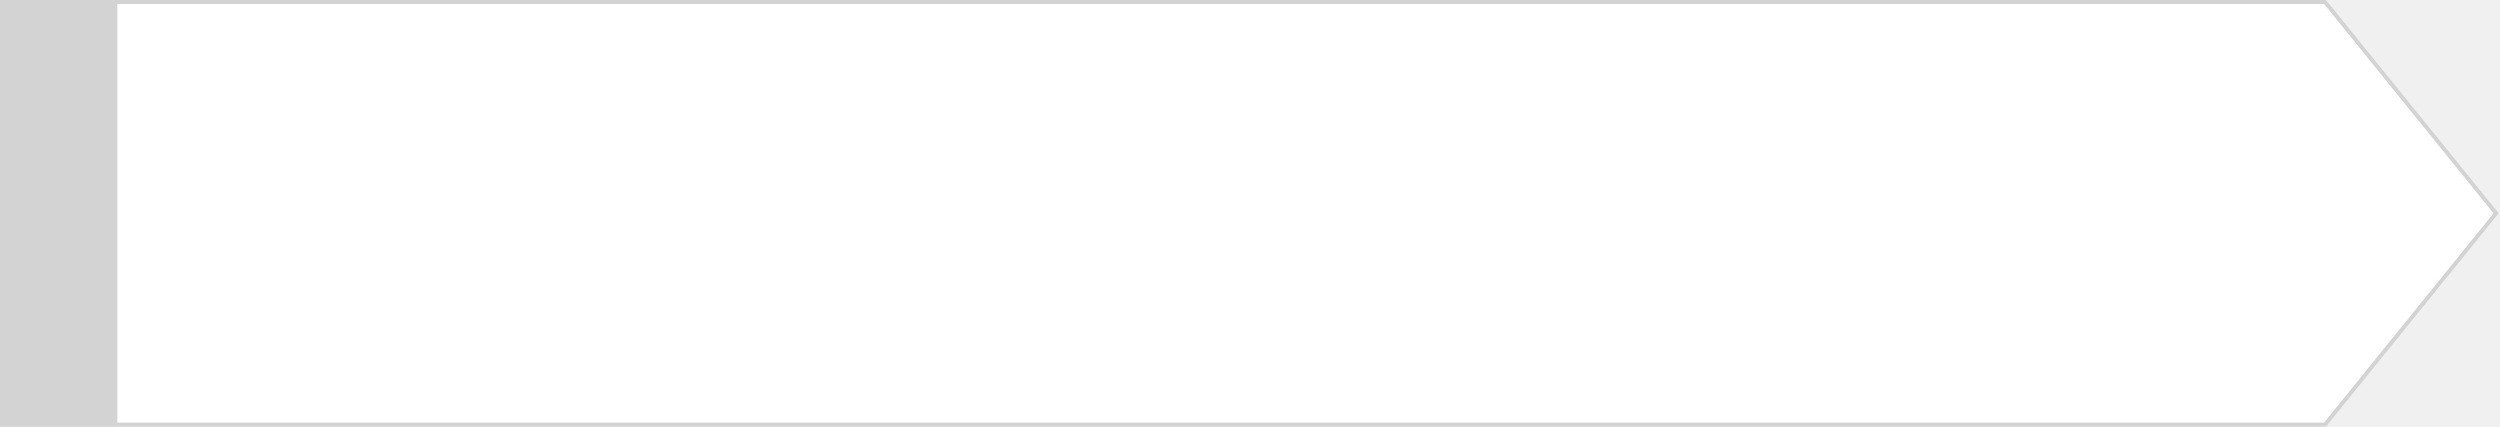
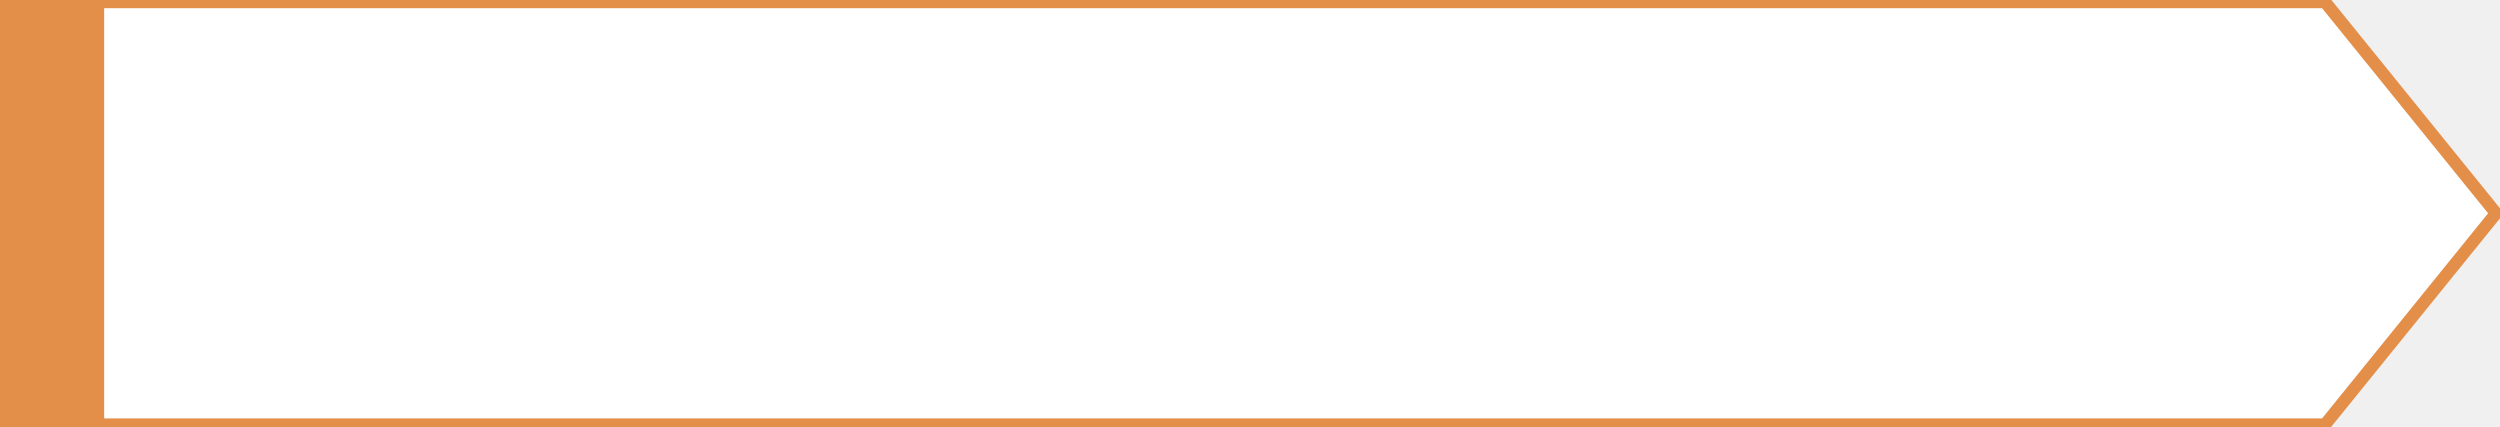
<svg xmlns="http://www.w3.org/2000/svg" width="504" height="86" viewBox="0 0 504 86" fill="none">
-   <path d="M0.4 0.4H468.724L503.209 43L468.724 85.6H0.4V0.4Z" fill="white" stroke="#D3D3D3" stroke-width="0.8" />
-   <rect width="23.66" height="86" fill="#D3D3D3" />
+   <path d="M0.4 0.4H468.724L503.209 43L468.724 85.6H0.4V0.4Z" fill="white" stroke="#E38E49" stroke-width="2.5" />
+   <rect width="21" height="86" fill="#E38E49" />
</svg>
